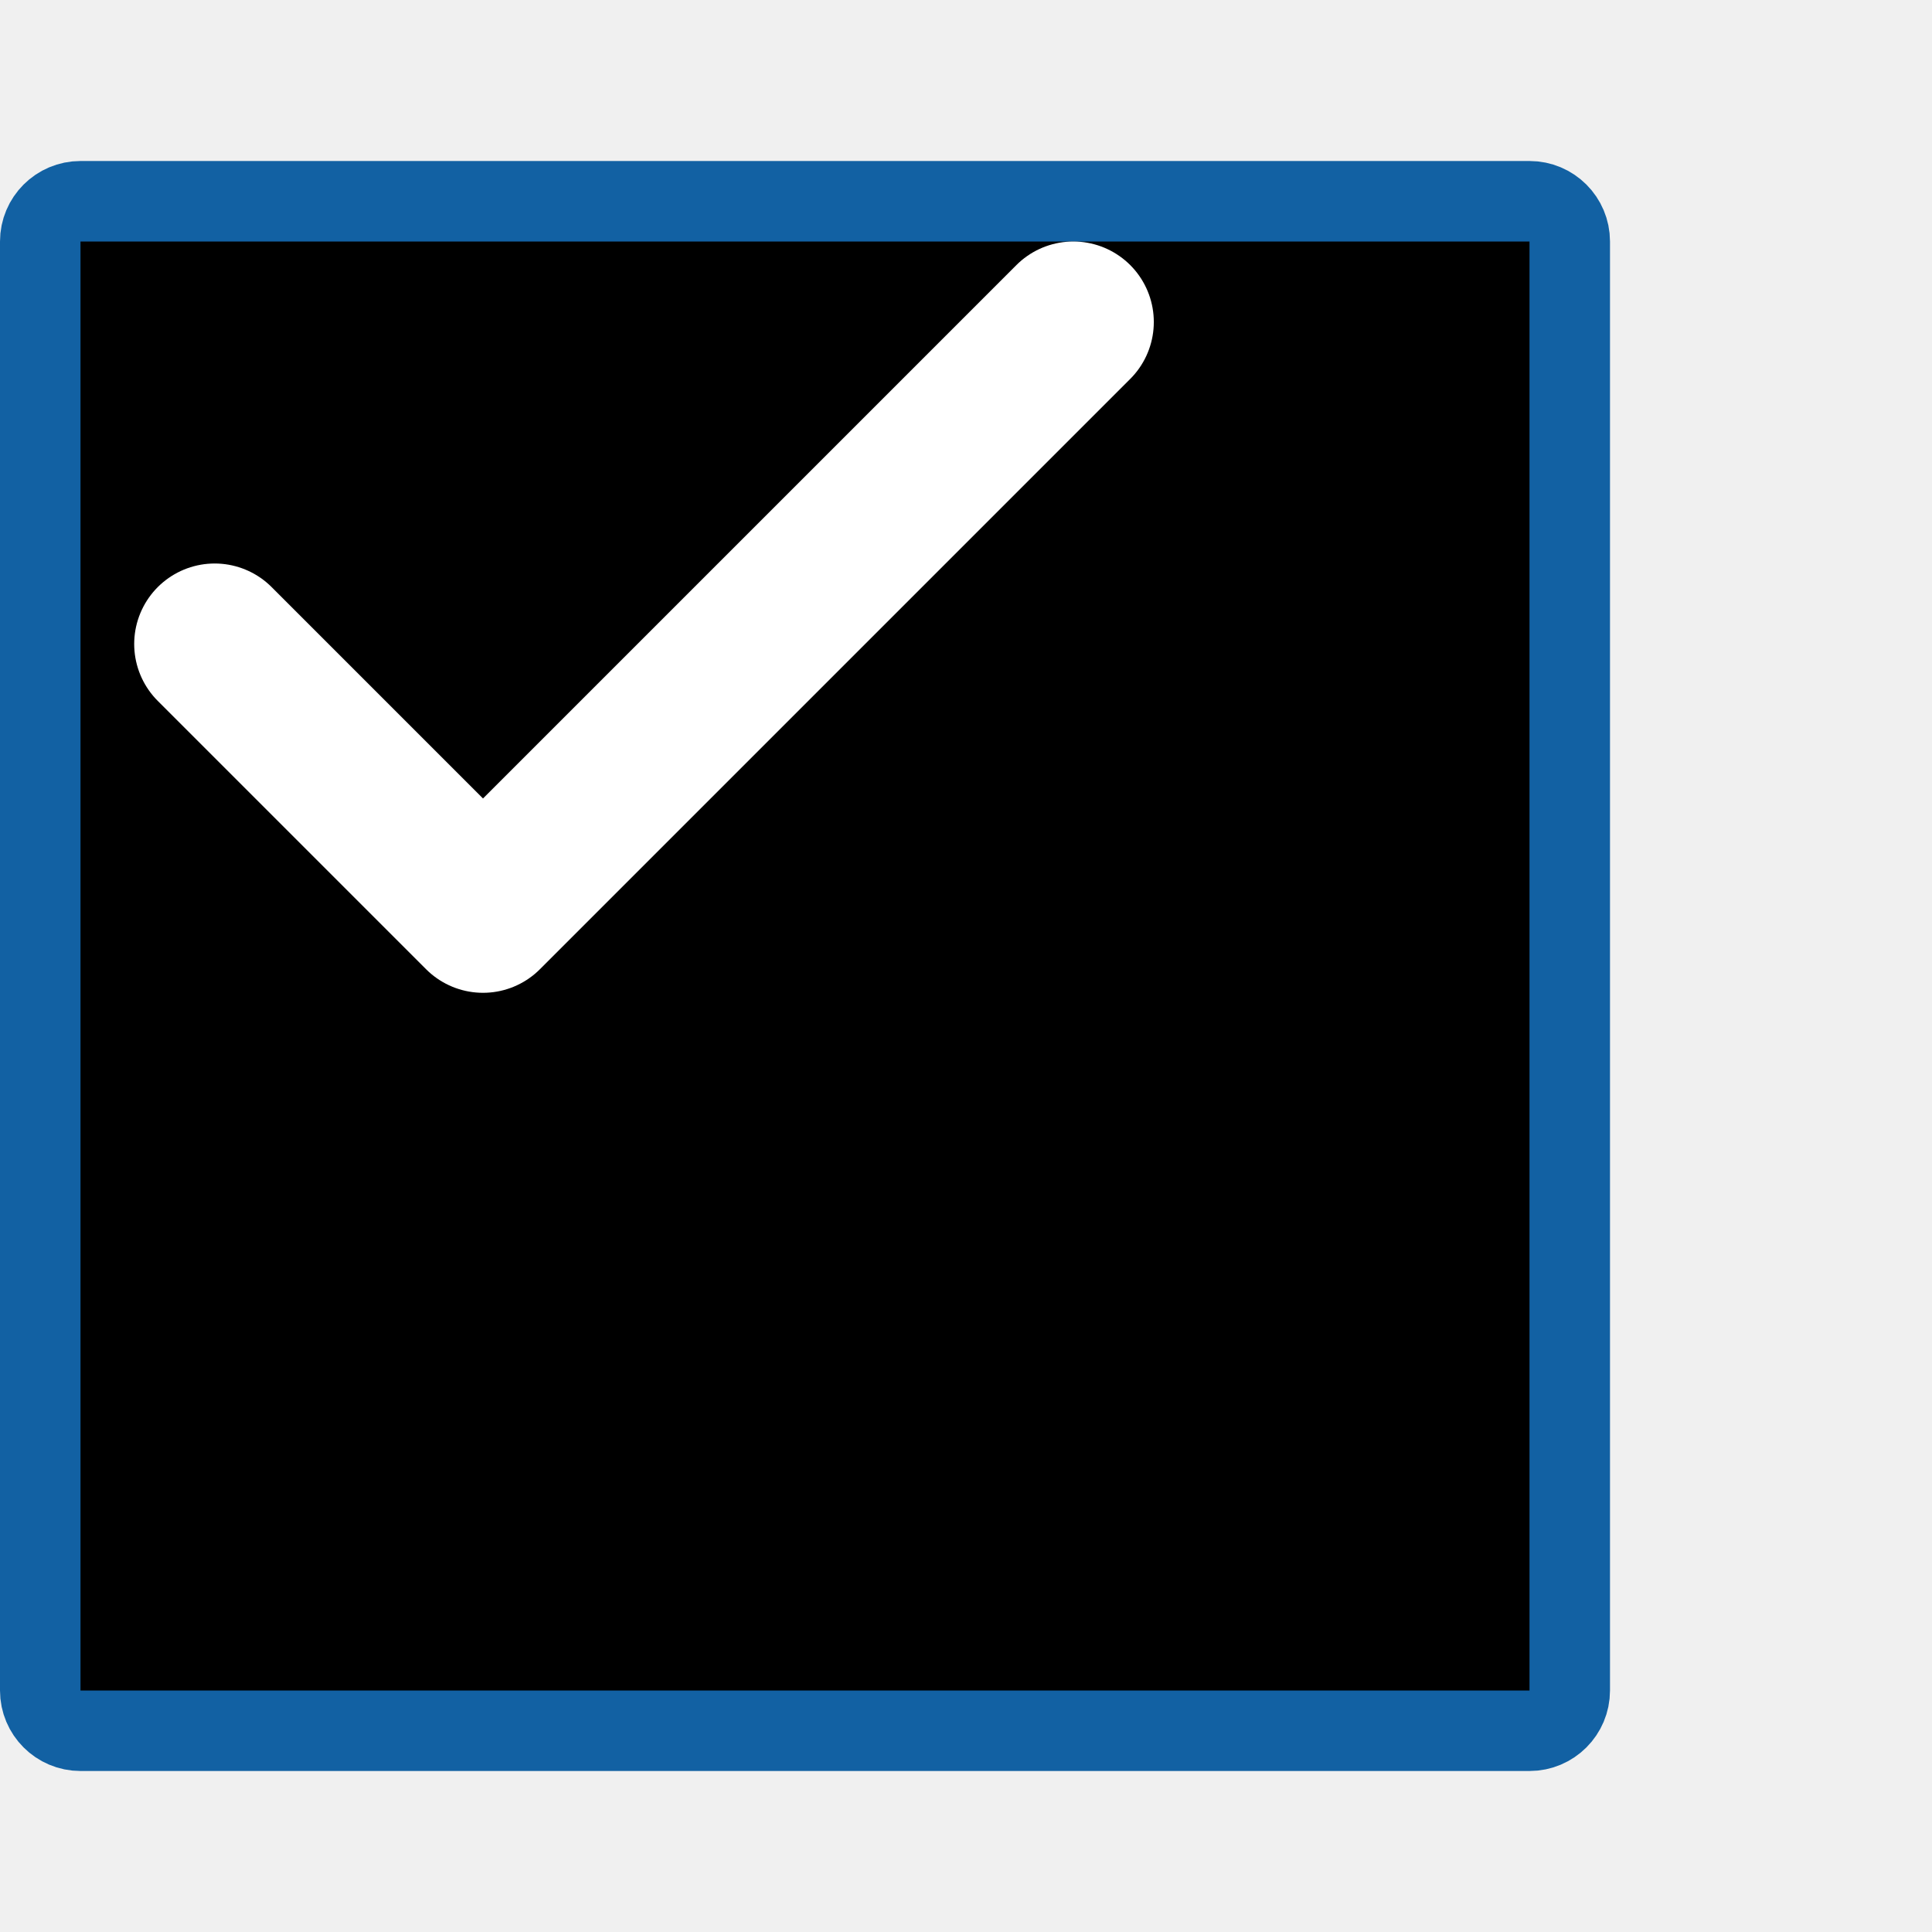
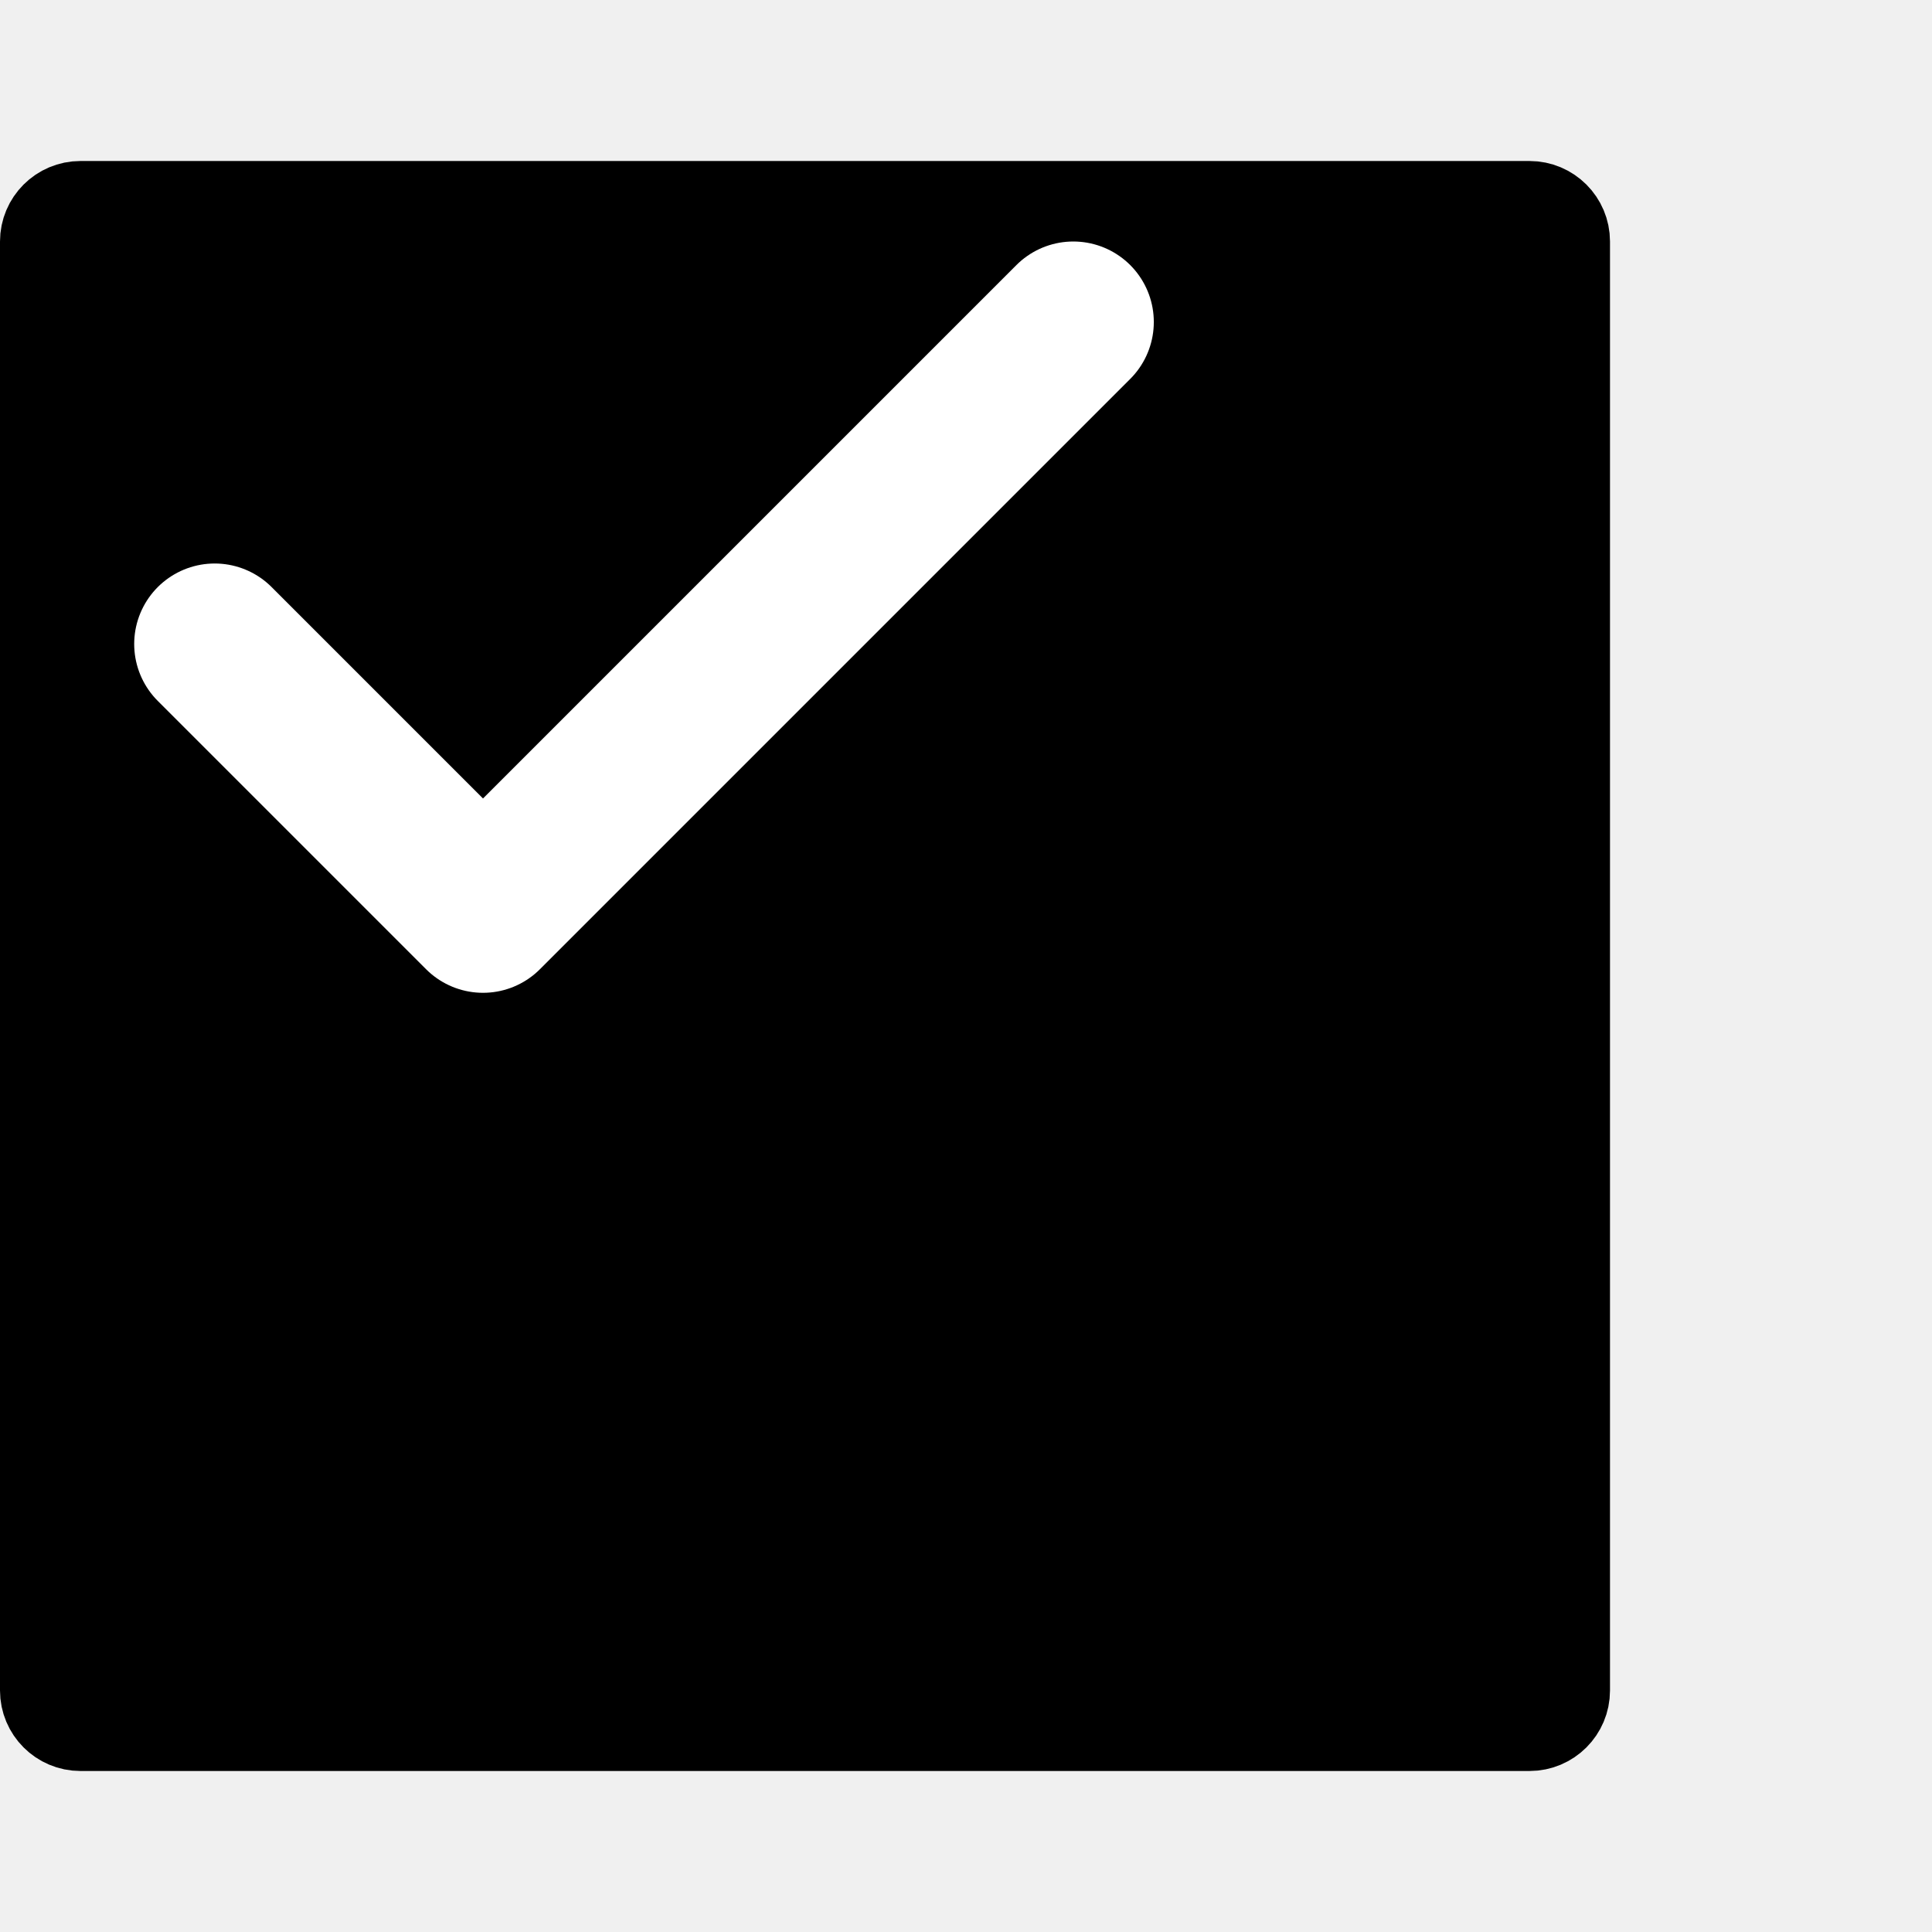
<svg xmlns="http://www.w3.org/2000/svg" width="24" height="24" viewBox="0 0 24 24" fill="none">
-   <rect x="0.5" y="2.5" width="19" height="19" rx="0.5" fill="currentColor" stroke="#1261A3" />
+   <rect x="0.5" y="2.5" width="19" height="19" rx="0.5" fill="currentColor" stroke="currentColor" />
  <path d="M13.333 4L6 11.333L2.667 8" stroke="white" stroke-width="2" stroke-linecap="round" stroke-linejoin="round" />
</svg>
